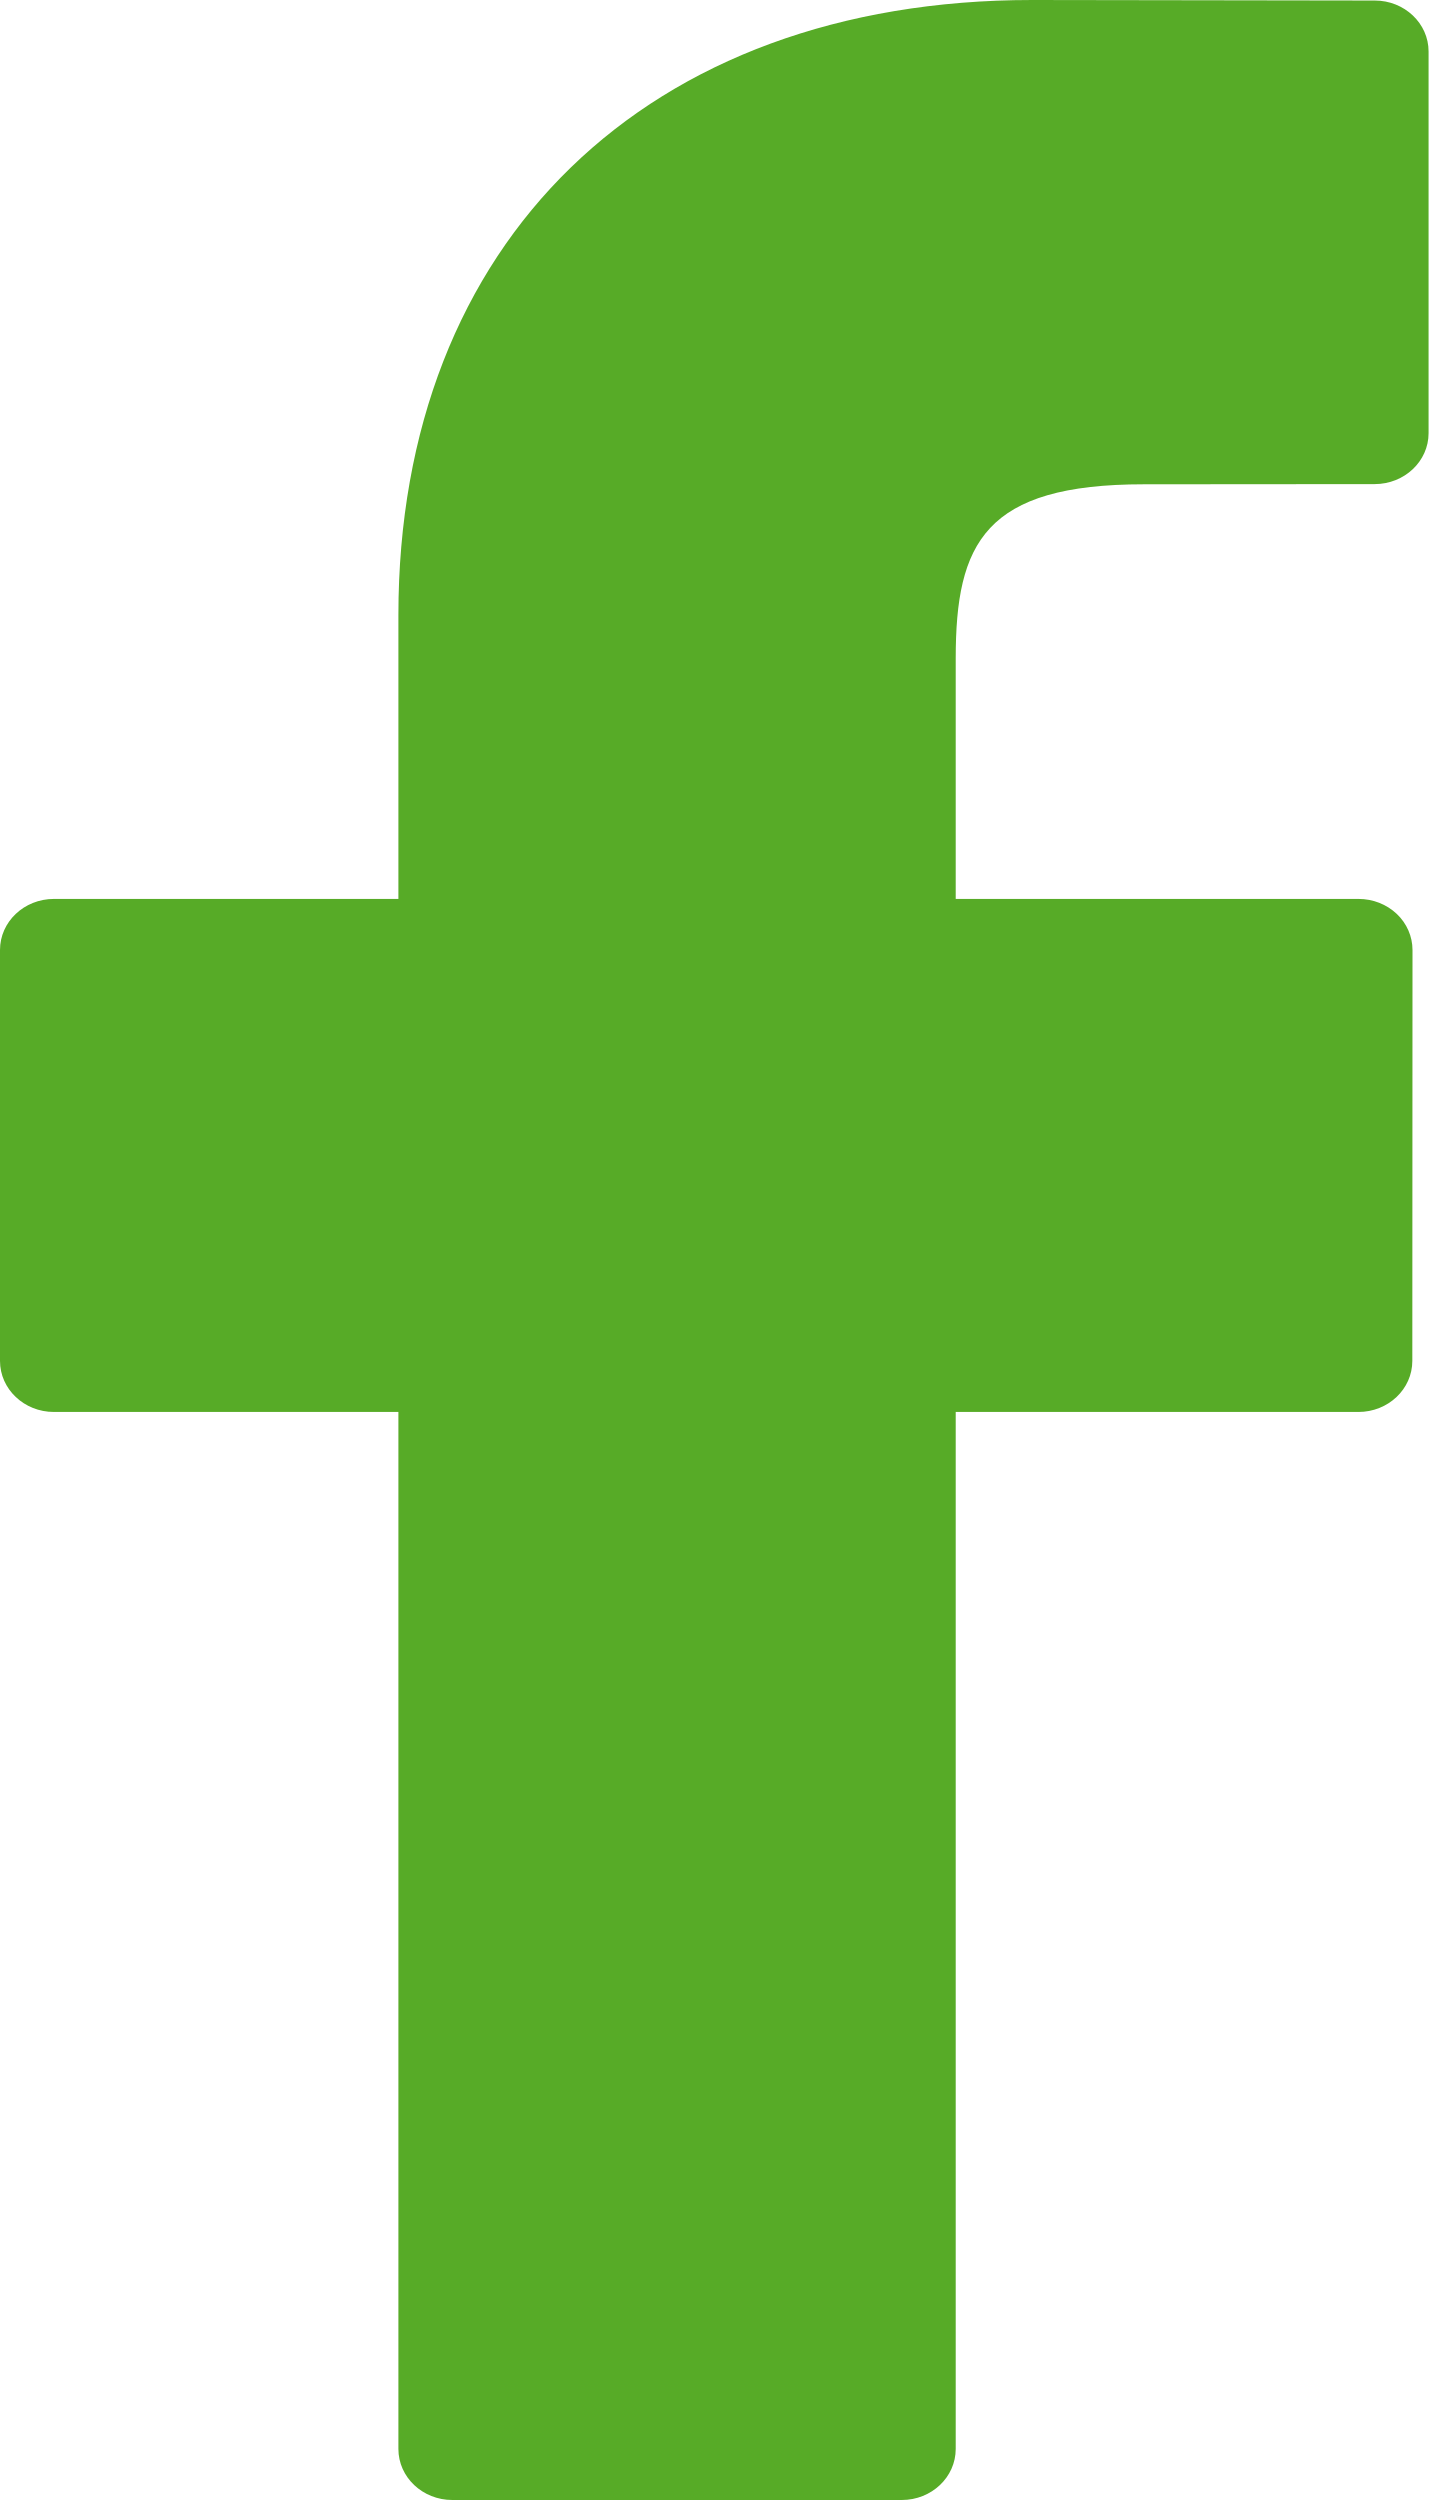
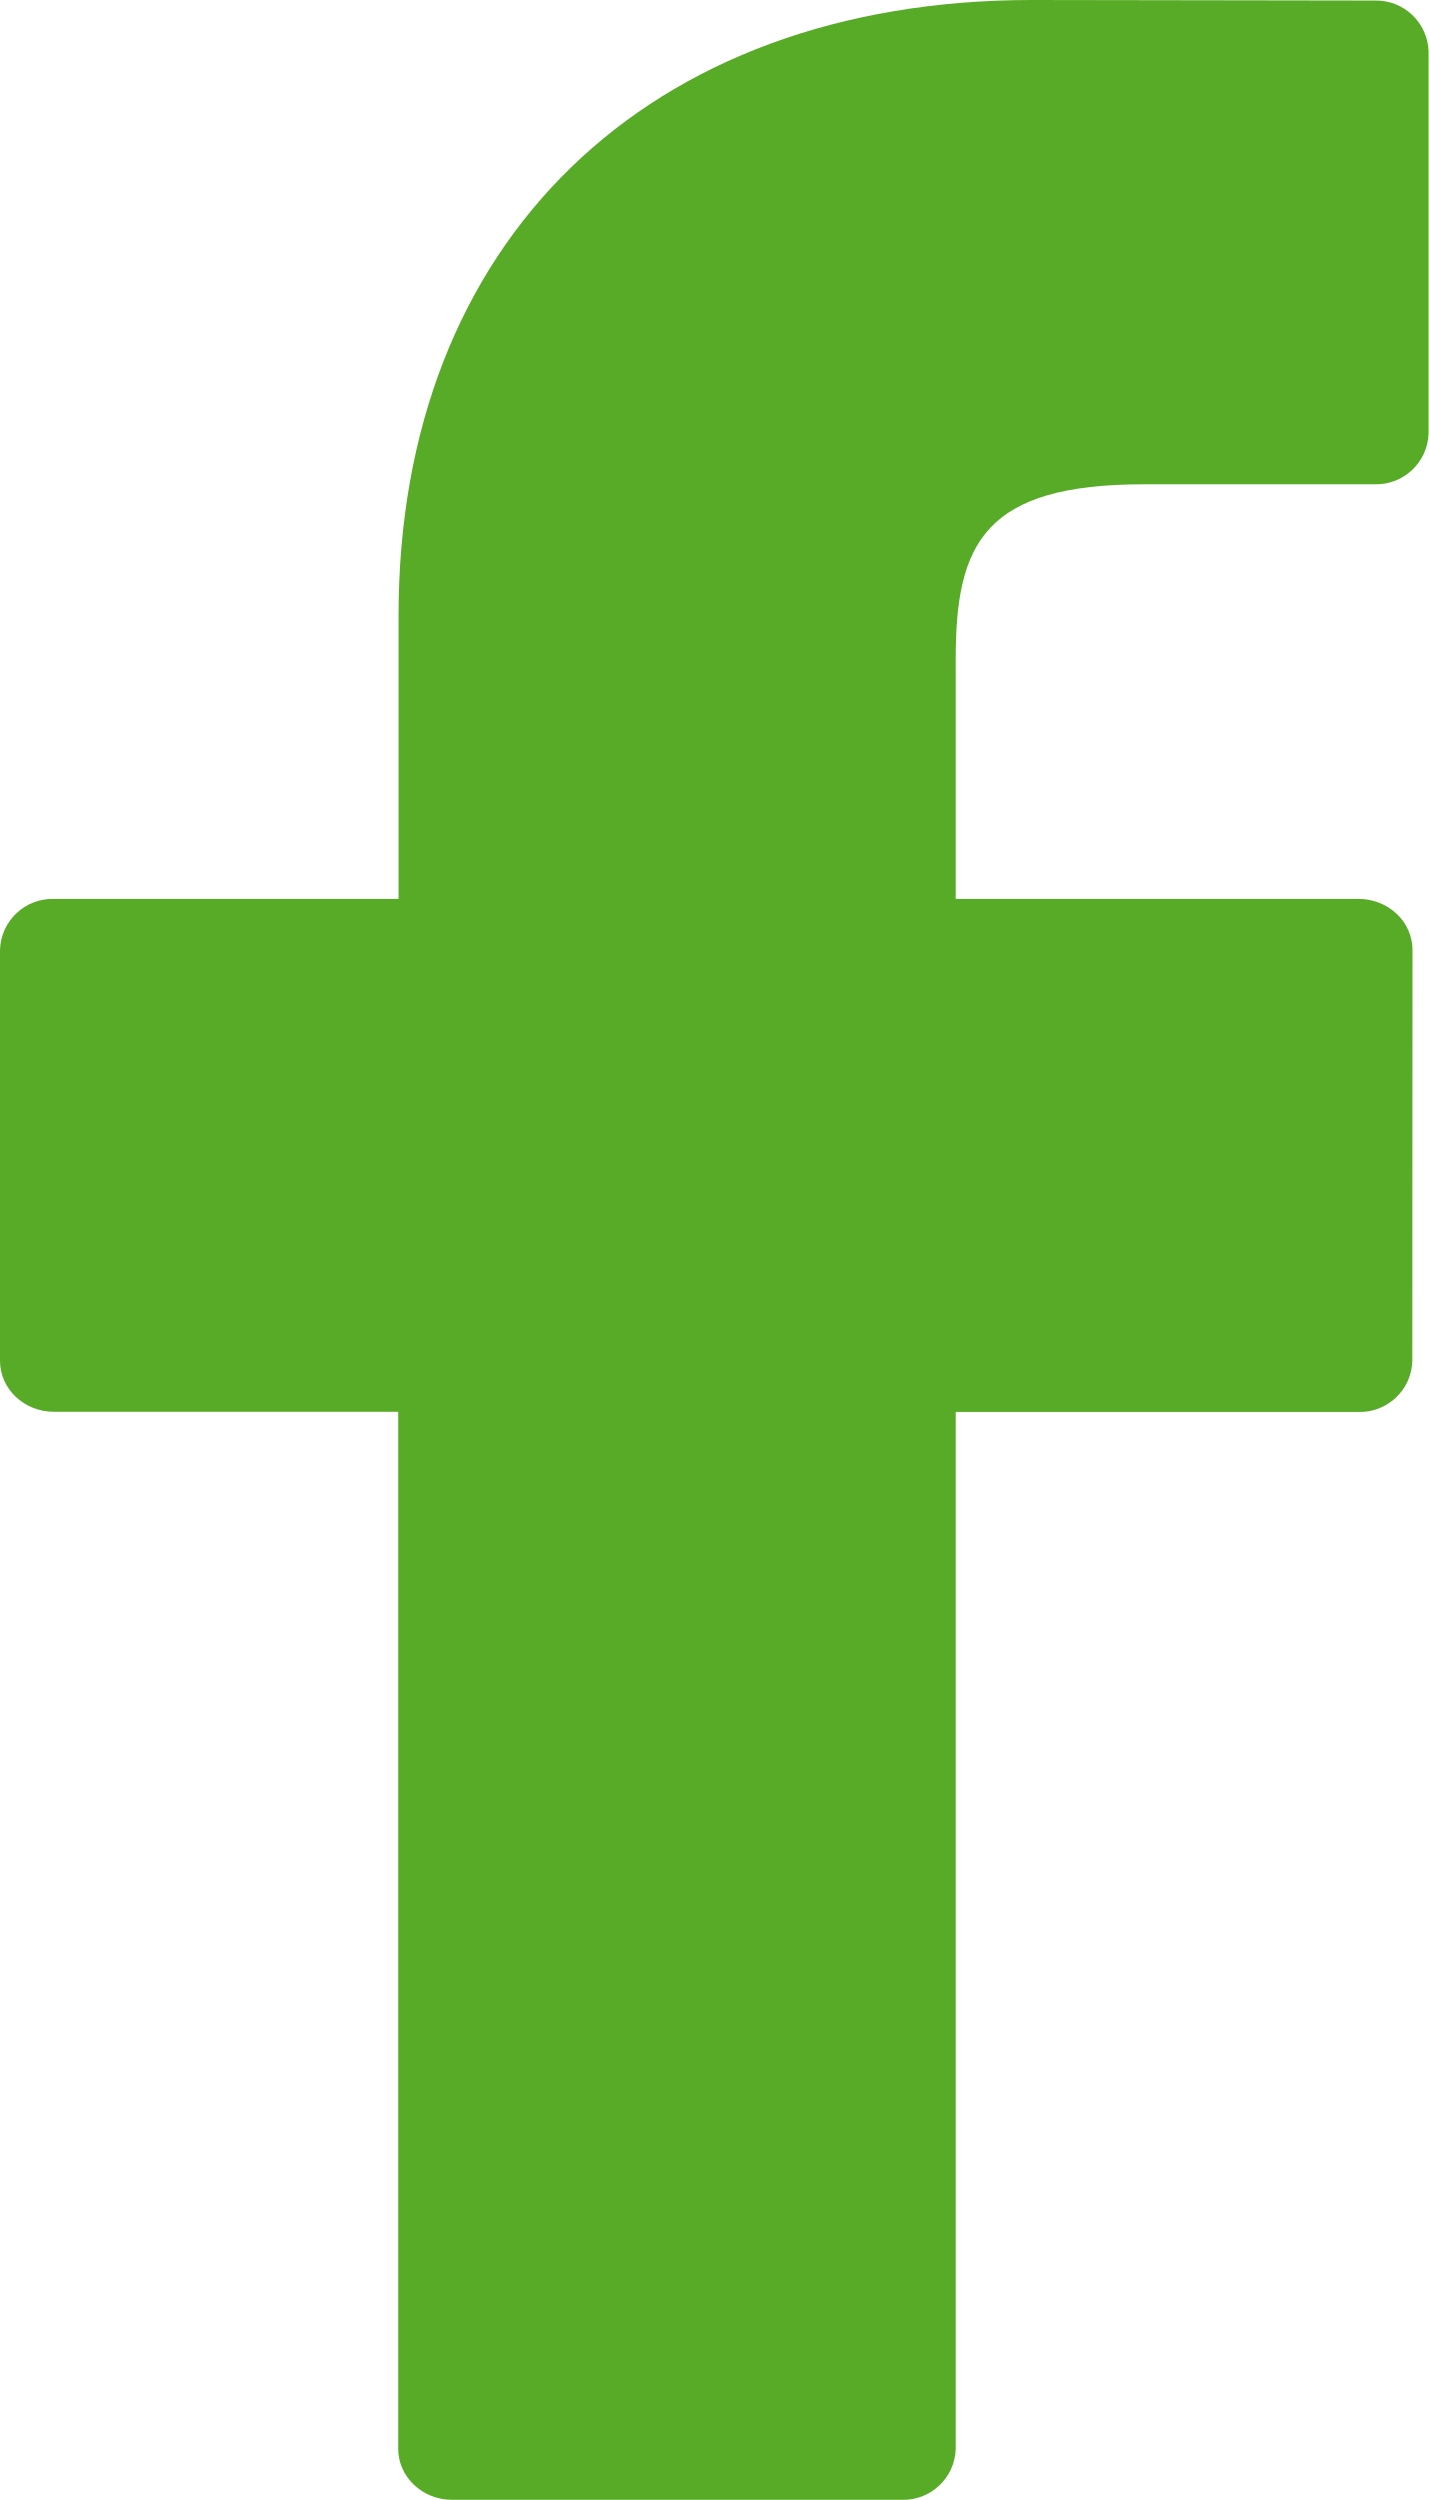
- <svg xmlns="http://www.w3.org/2000/svg" width="8" height="14" viewBox="0 0 8 14" fill="none">
-   <path d="M7.699 0.003L5.78 0C3.624 0 2.231 1.352 2.231 3.445V5.034H0.302C0.135 5.034 -5.16759e-08 5.162 -5.16759e-08 5.32V7.621C-5.16759e-08 7.779 0.135 7.907 0.302 7.907H2.231V13.714C2.231 13.872 2.366 14 2.533 14H5.05C5.217 14 5.352 13.872 5.352 13.714V7.907H7.607C7.774 7.907 7.909 7.779 7.909 7.621L7.91 5.32C7.91 5.244 7.878 5.171 7.822 5.118C7.765 5.064 7.688 5.034 7.608 5.034H5.352V3.687C5.352 3.04 5.515 2.712 6.406 2.712L7.698 2.711C7.865 2.711 8 2.583 8 2.426V0.288C8 0.131 7.865 0.003 7.699 0.003Z" fill="#57AB27" />
+ <svg xmlns="http://www.w3.org/2000/svg" width="8" height="14" fill="none">
+   <path d="M7.699.003L5.779 0C3.625 0 2.232 1.352 2.232 3.445v1.589H.301A.294.294 0 0 0 0 5.32v2.3c0 .158.135.286.302.286H2.23v5.807c0 .158.135.286.302.286H5.05a.294.294 0 0 0 .302-.286V7.907h2.255a.294.294 0 0 0 .302-.286L7.91 5.32a.278.278 0 0 0-.088-.202.31.31 0 0 0-.214-.084H5.352V3.687c0-.647.163-.975 1.054-.975h1.292A.294.294 0 0 0 8 2.425V.288a.294.294 0 0 0-.301-.285z" fill="#57AB27" />
</svg>
